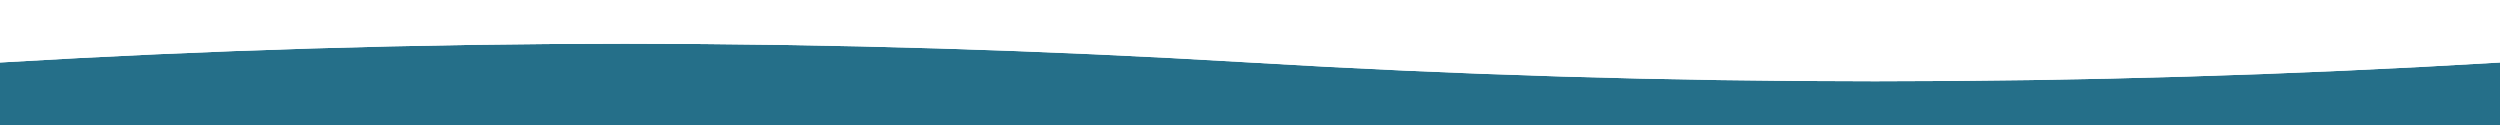
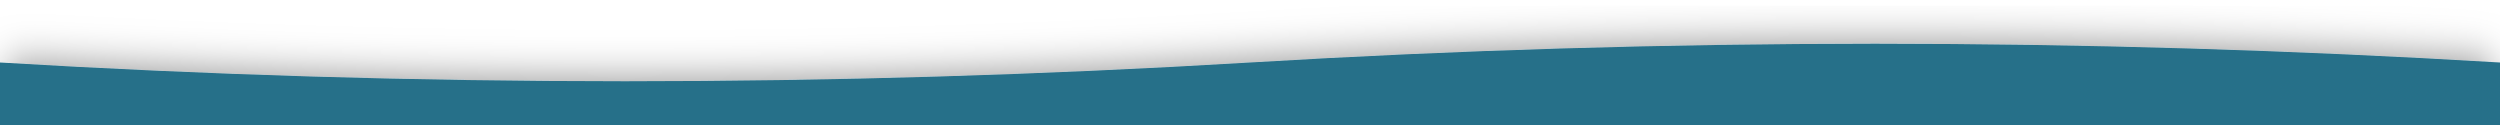
<svg xmlns="http://www.w3.org/2000/svg" viewBox="0 0 2000 100" preserveAspectRatio="none">
-   <path d="M0,50 Q500,20 1000,50 Q1500,80 2000,50 V100 H0 Z" fill="#256f89" filter="url(#shadow)" />
-   <filter id="shadow" color-interpolation-filters="sRGB">
-     <feComposite operator="in" in="color" in2="inverse" result="shadow" dx="6" dy="6" stdDeviation="3" flood-opacity="0.5" />
-   </filter>
+   <defs>
+     <filter id="innerShadow" x="-50%" y="-50%" width="200%" height="200%">
+       <feComponentTransfer>
+         <feFuncA type="table" tableValues="1 0" />
+       </feComponentTransfer>
+       <feGaussianBlur in="SourceAlpha" stdDeviation="18" result="blur" />
+       <feOffset dx="0" dy="2" result="offsetBlur" />
+       <feFlood flood-color="rgba(0, 0, 0, 0.5)" result="color" />
+       <feComposite in2="offsetBlur" operator="in" result="shadow" />
+       <feMerge>
+         <feMergeNode in="shadow" />
+         <feMergeNode in="SourceGraphic" />
+       </feMerge>
+     </filter>
+   </defs>
+   <path d="M0,50 Q500,80 1000,50 Q1500,20 2000,50 V100 H0 Z" fill="#256f89" filter="url(#innerShadow)" />
</svg>
